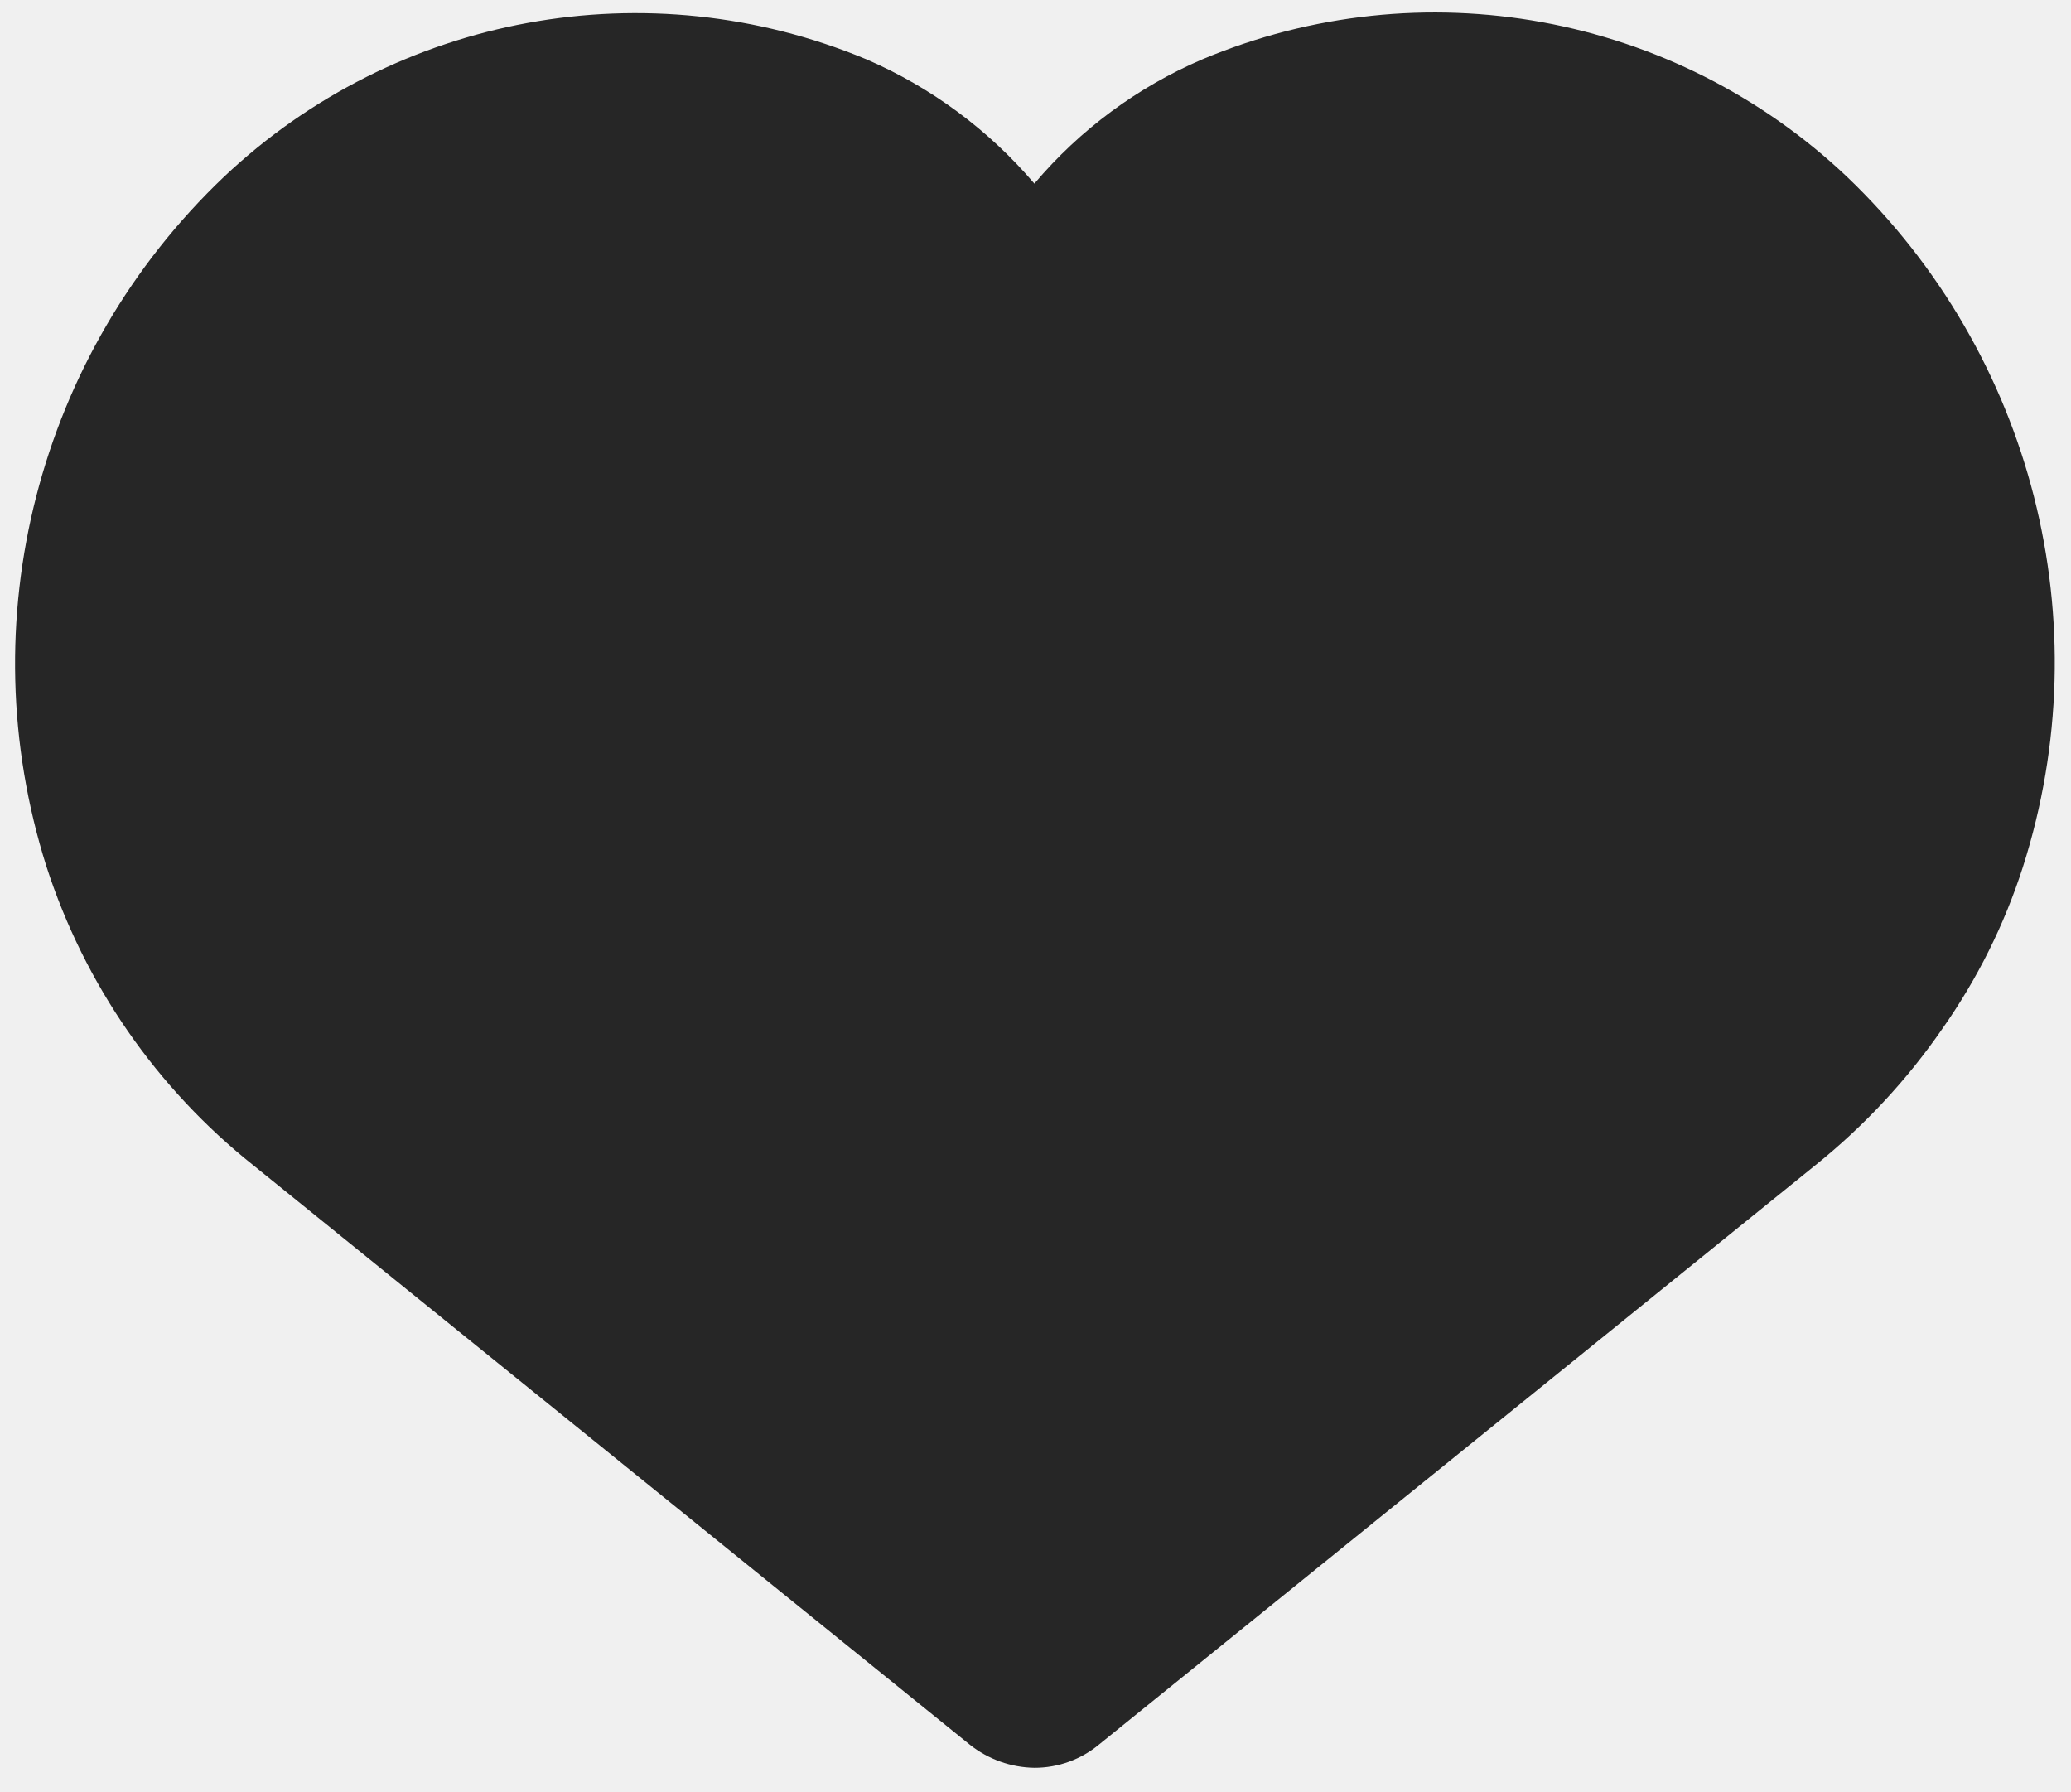
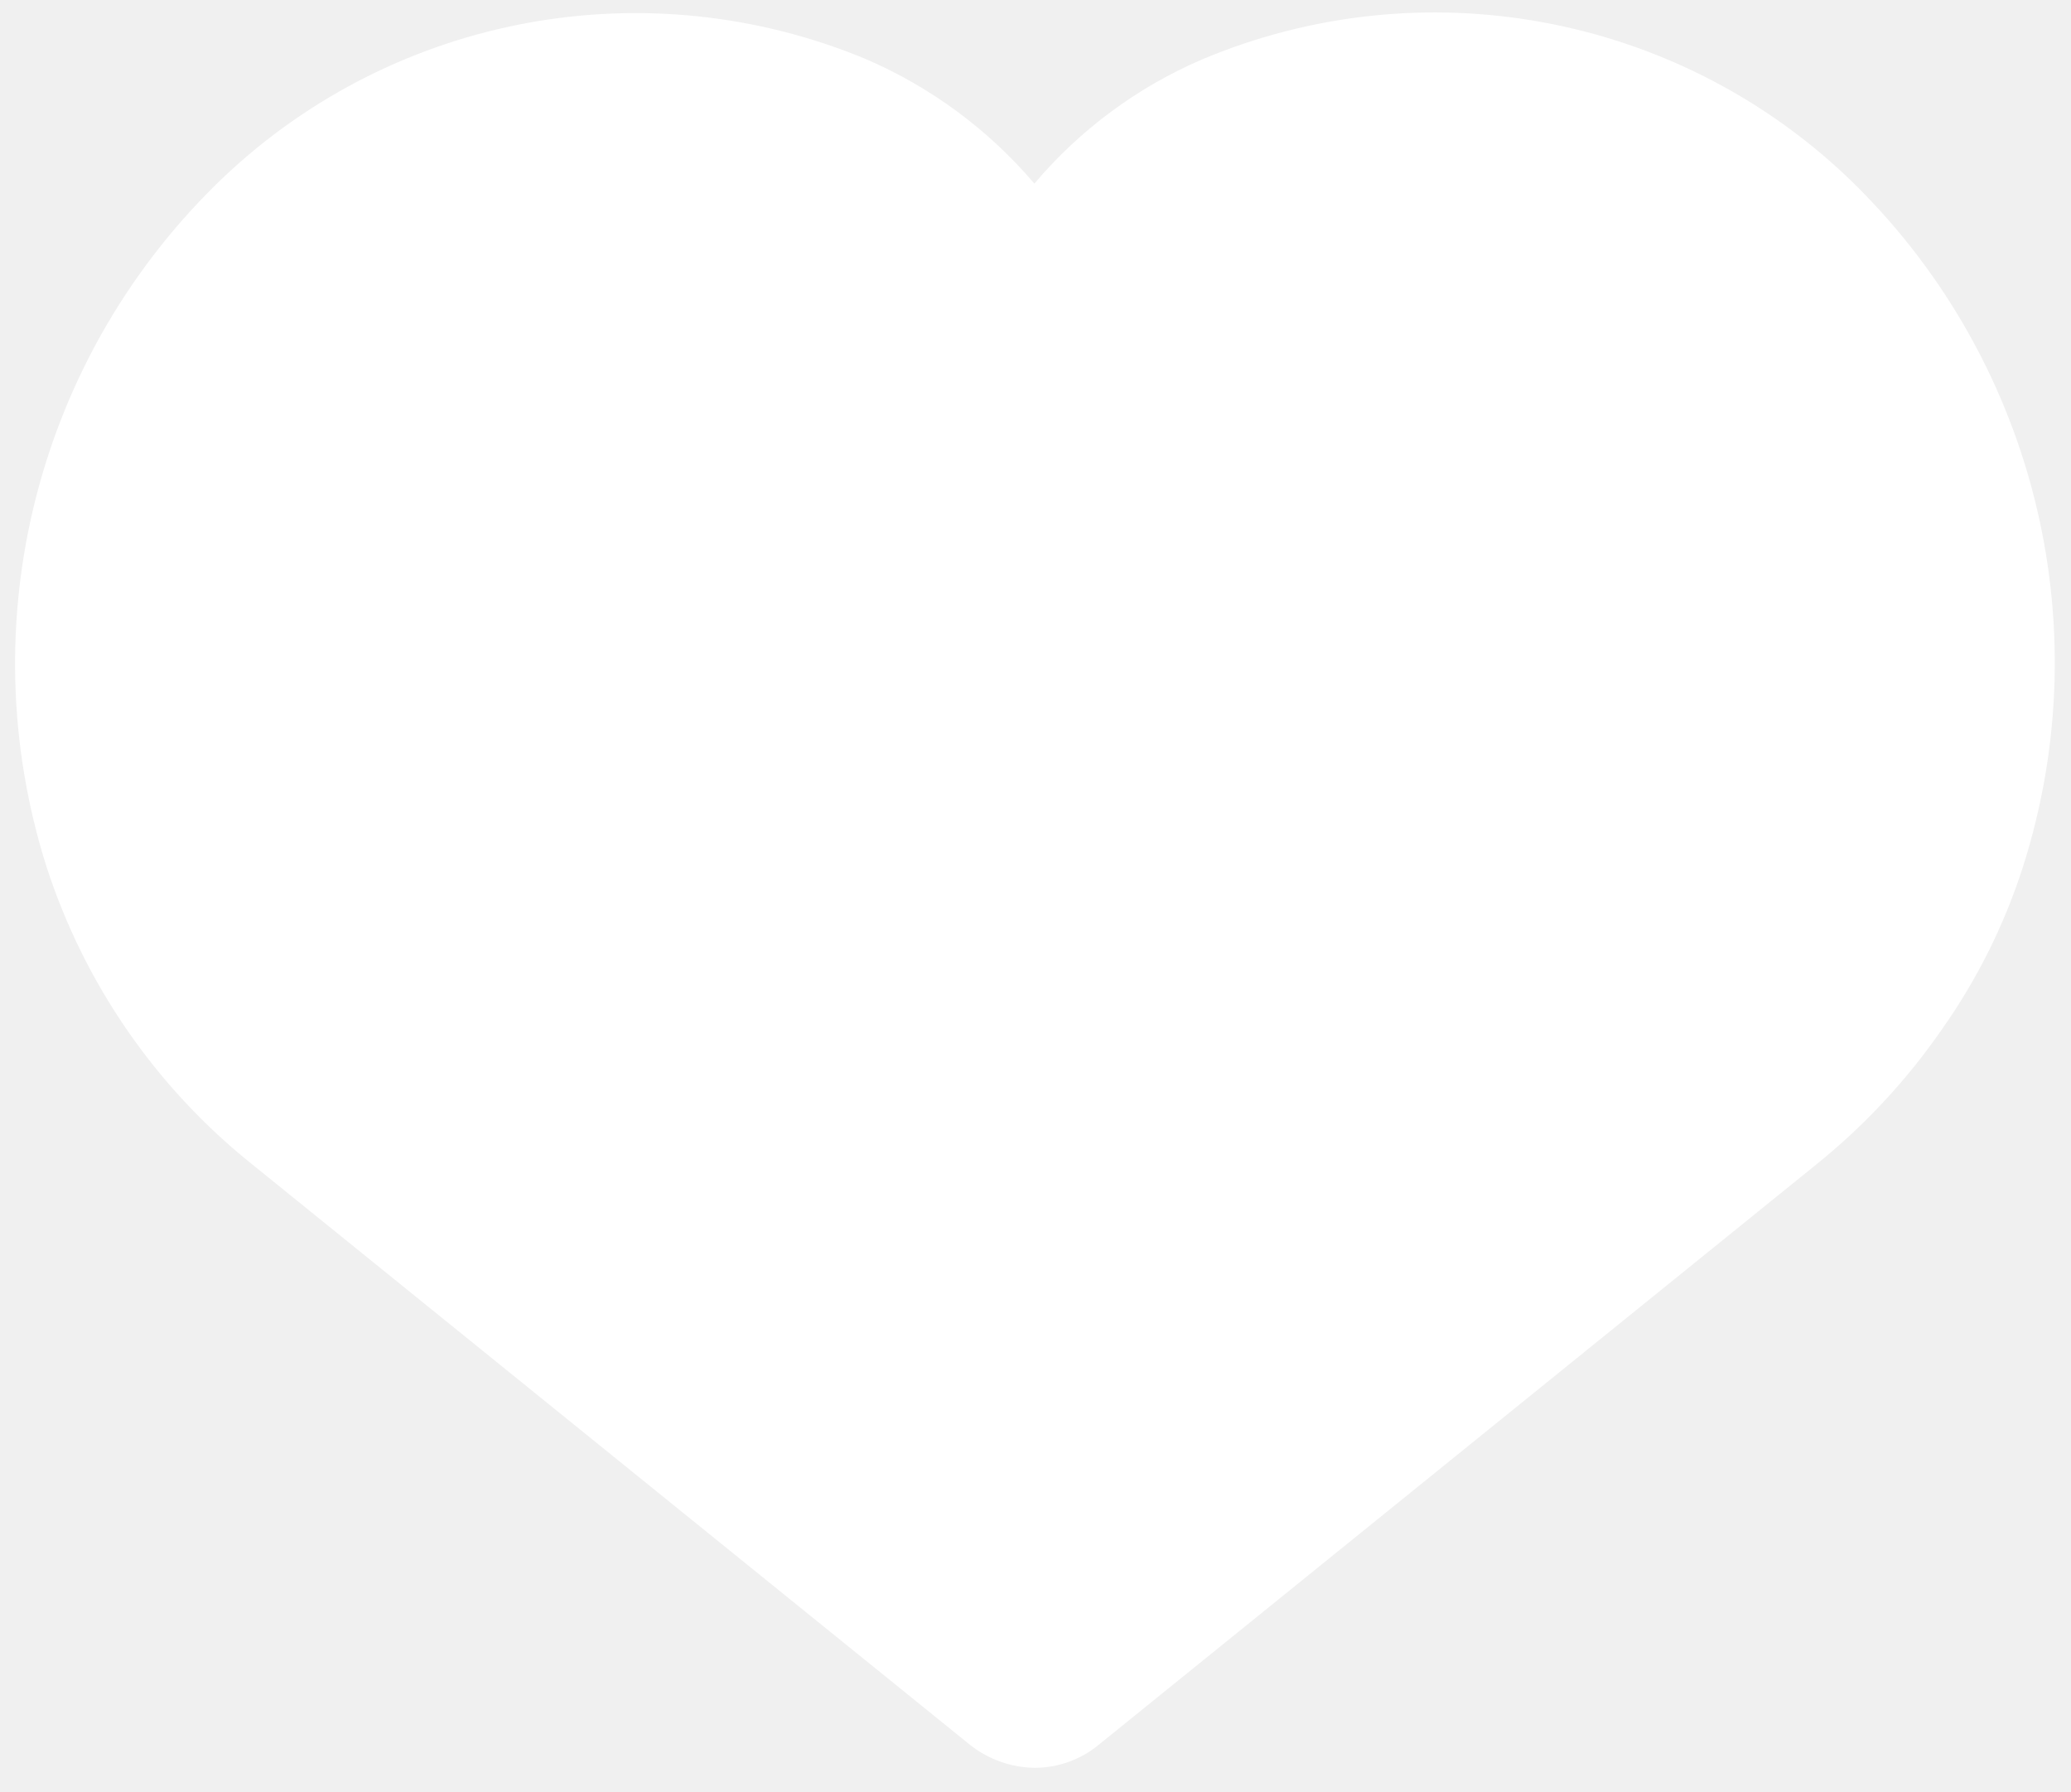
<svg xmlns="http://www.w3.org/2000/svg" height="32" viewBox="0 0 37 32" width="37">
-   <path d="m374.14 75.49c-.331 1.031-.817 2.005-1.44 2.89-.632.915-1.394 1.733-2.26 2.43l-12.8 10.35c-.325.272-.736.421-1.16.42-.418-.006-.822-.151-1.15-.41l-12.8-10.35c-1.732-1.377-3.019-3.235-3.7-5.34-1.386-4.375-.156-9.157 3.17-12.32 3.076-2.907 7.575-3.729 11.48-2.1 1.157.5 2.183 1.26 3 2.22.814-.963 1.841-1.723 3-2.22 3.917-1.647 8.437-.823 11.52 2.1 3.319 3.171 4.538 7.958 3.14 12.33z" fill="#262626" fill-rule="evenodd" transform="translate(-338 -60)" />
+   <path d="m374.14 75.49c-.331 1.031-.817 2.005-1.44 2.89-.632.915-1.394 1.733-2.26 2.43l-12.8 10.35c-.325.272-.736.421-1.16.42-.418-.006-.822-.151-1.15-.41l-12.8-10.35c-1.732-1.377-3.019-3.235-3.7-5.34-1.386-4.375-.156-9.157 3.17-12.32 3.076-2.907 7.575-3.729 11.48-2.1 1.157.5 2.183 1.26 3 2.22.814-.963 1.841-1.723 3-2.22 3.917-1.647 8.437-.823 11.52 2.1 3.319 3.171 4.538 7.958 3.14 12.33z" fill="#ffffff" fill-rule="evenodd" transform="translate(-338 -60)" />
</svg>
